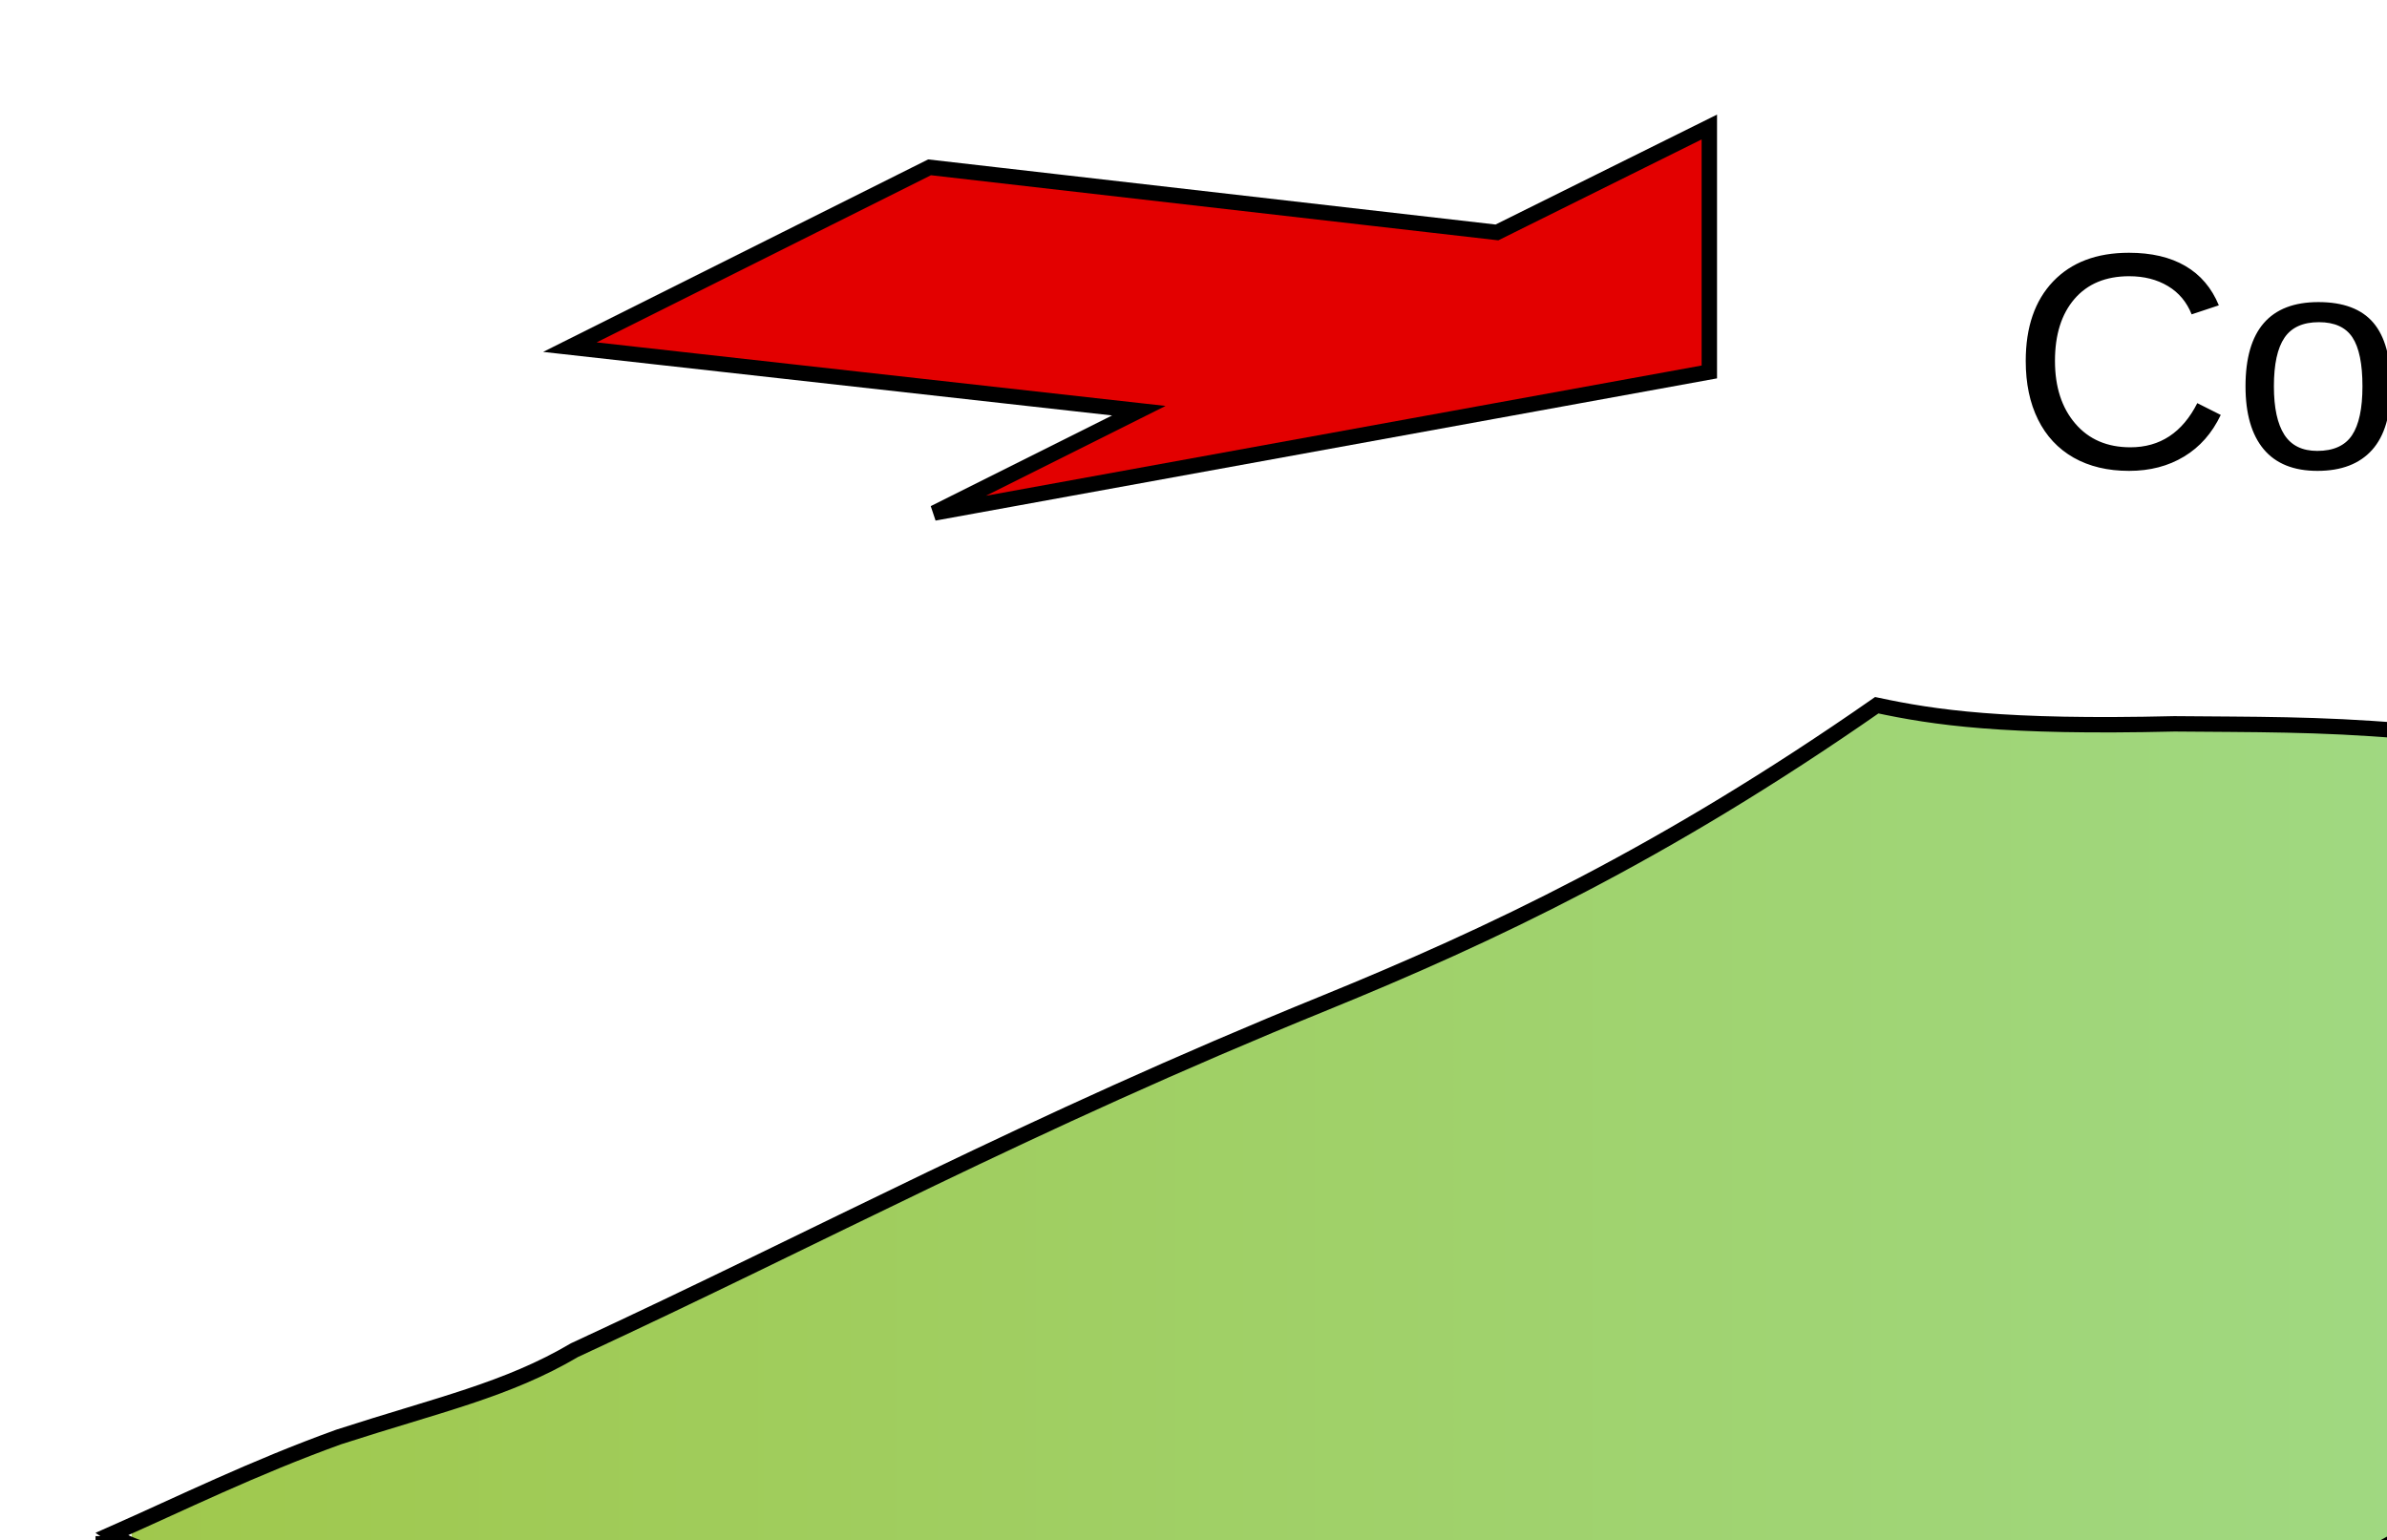
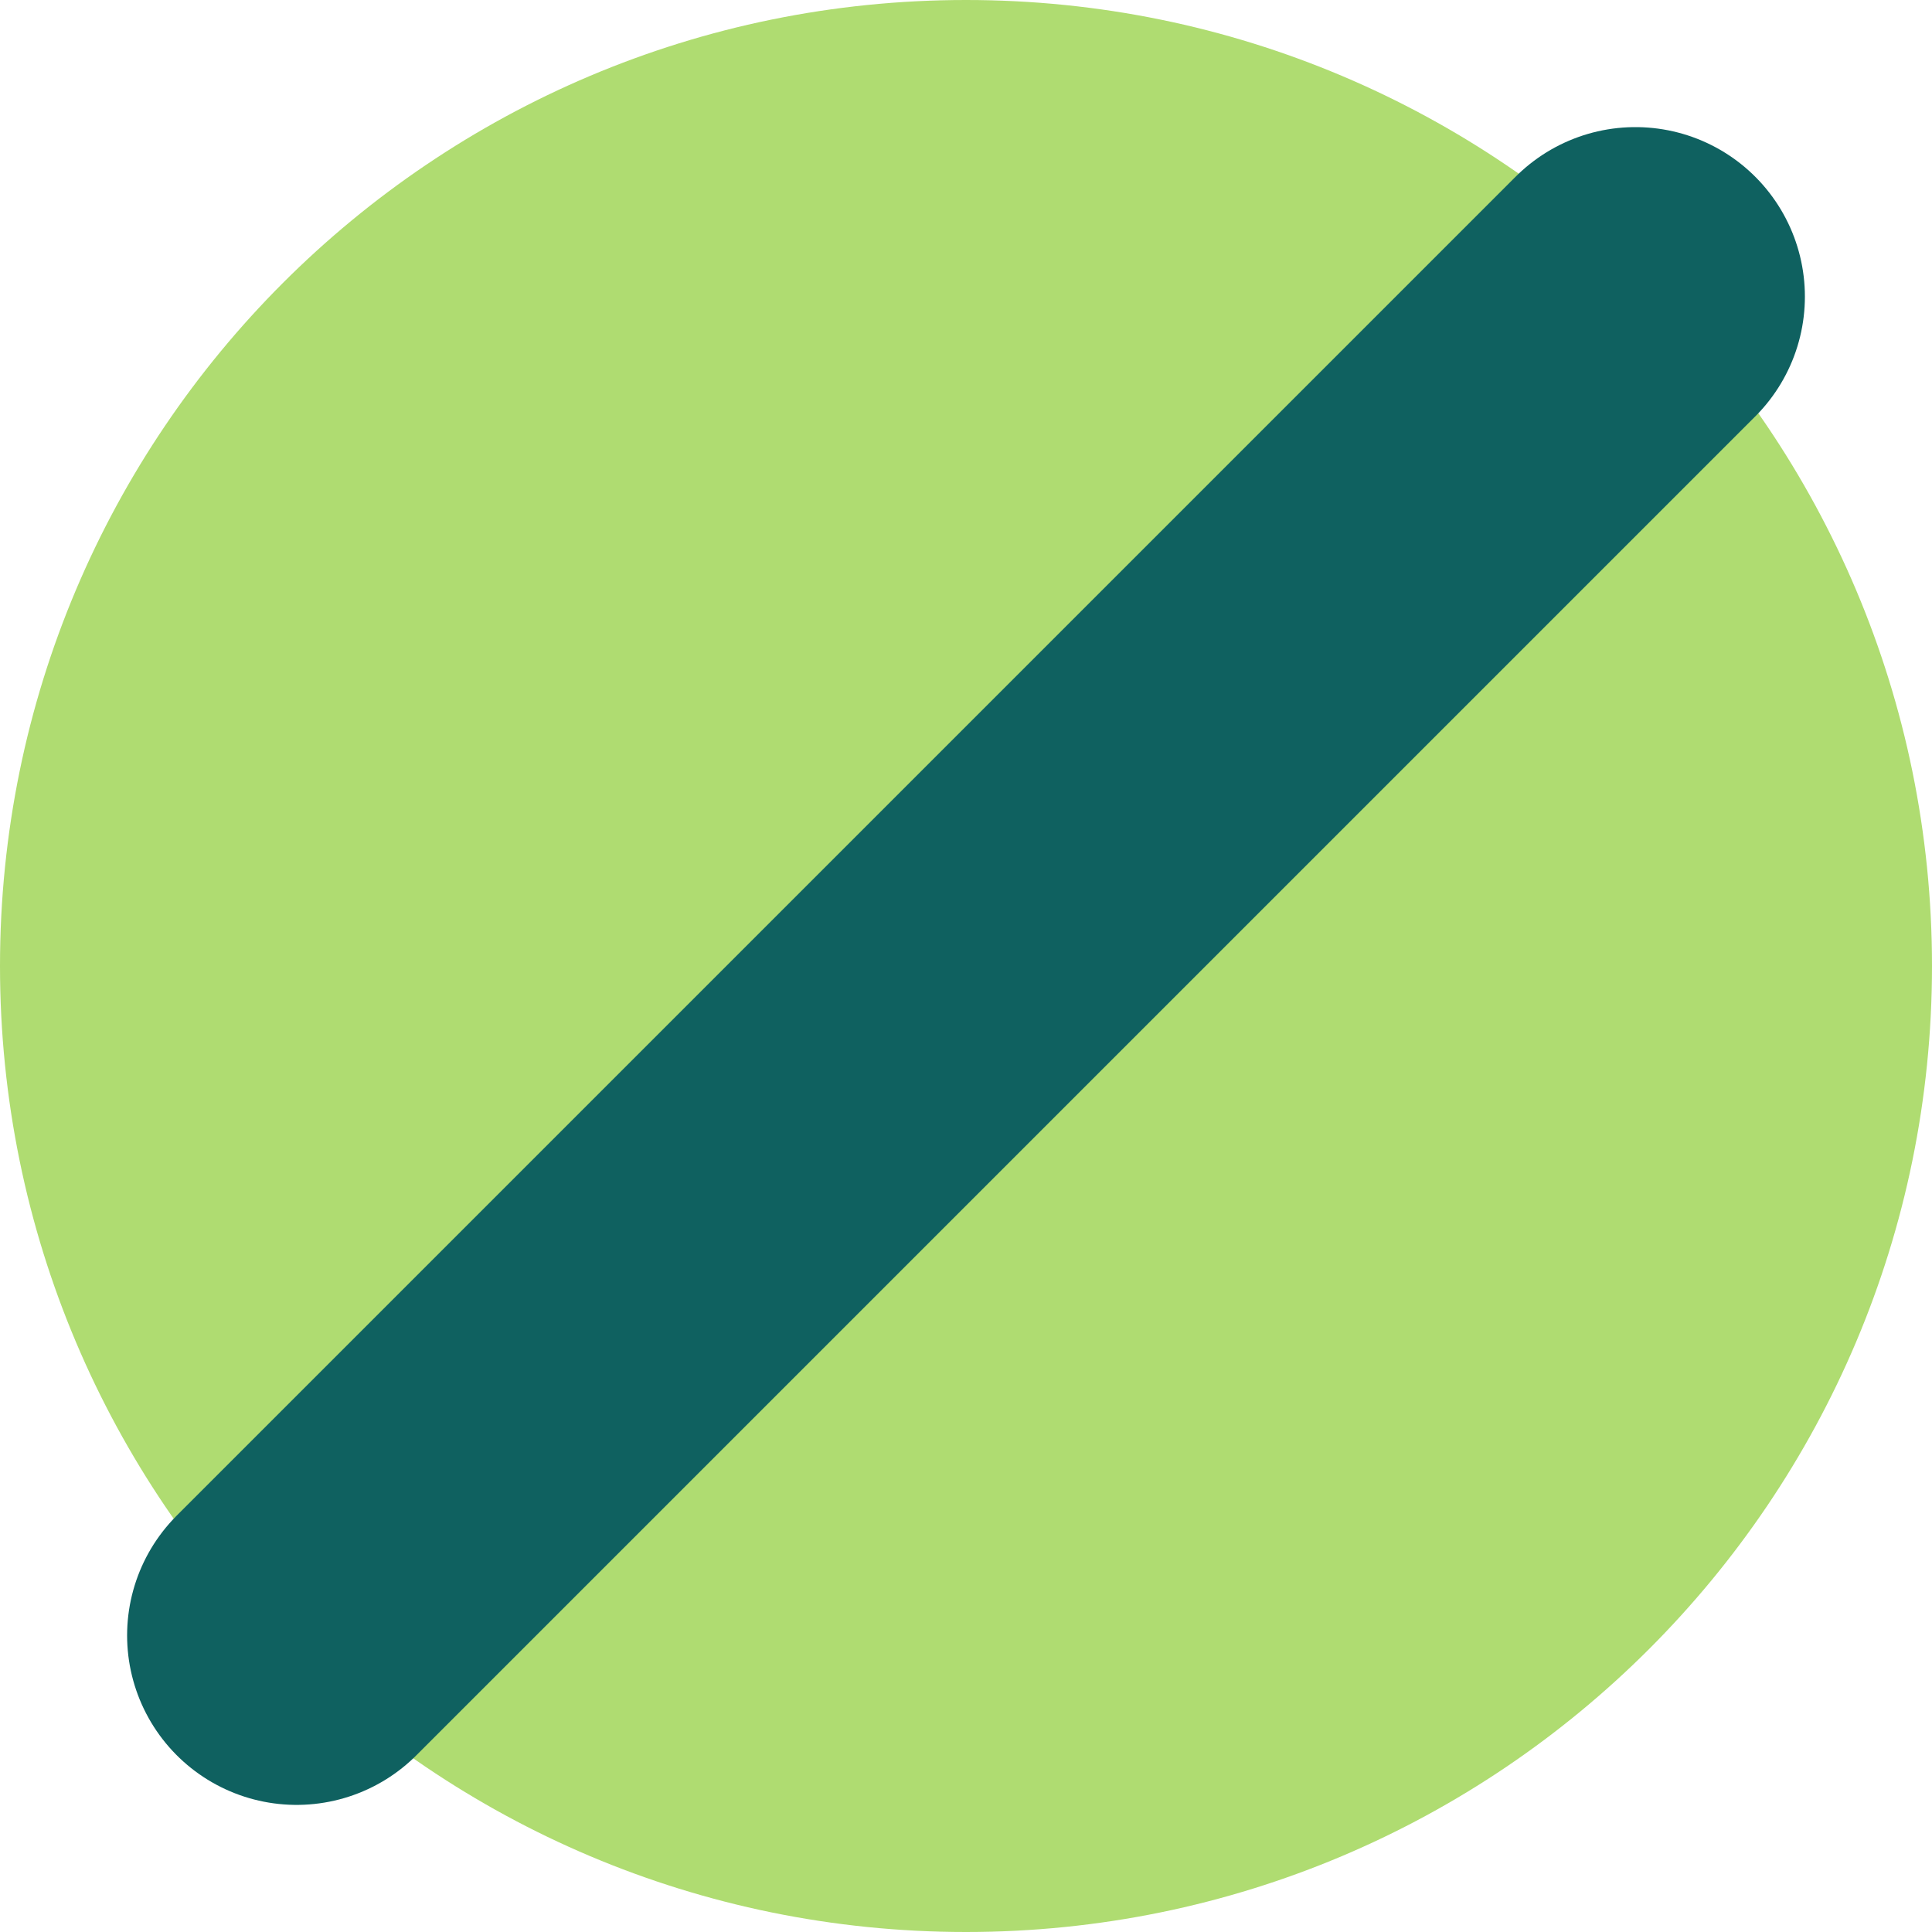
- <svg xmlns="http://www.w3.org/2000/svg" xmlns:xlink="http://www.w3.org/1999/xlink" id="svg2" viewBox="0 0 310 200" version="1.0">
-   <defs id="defs5">
-     <linearGradient id="linearGradient3358">
-       <stop id="stop3360" offset="0" style="stop-color:#a0c84d;stop-opacity:1;" />
-       <stop id="stop3362" offset="1" style="stop-color:#a0e2a0;stop-opacity:1;" />
-     </linearGradient>
-     <linearGradient id="linearGradient3340">
-       <stop style="stop-color:#82a317;stop-opacity:1;" offset="0" id="stop3342" />
-       <stop style="stop-color:#a0e2a0;stop-opacity:1;" offset="1" id="stop3344" />
-     </linearGradient>
-     <linearGradient xlink:href="#linearGradient3340" id="linearGradient3346" x1="299.271" y1="167.865" x2="569.782" y2="281.26" gradientUnits="userSpaceOnUse" gradientTransform="translate(-18,0)" />
-     <linearGradient xlink:href="#linearGradient3358" id="linearGradient3356" x1="35.081" y1="155.804" x2="505.003" y2="155.804" gradientUnits="userSpaceOnUse" gradientTransform="translate(-18,0)" />
-   </defs>
-   <g id="layer2" style="display:inline">
-     <path style="fill:#e1d183;fill-opacity:1;stroke:none;stroke-width:1px;stroke-linecap:butt;stroke-linejoin:miter;stroke-opacity:1" d="M 234.737,283.757 C 232.642,284.22 232.257,287.115 230.831,288.486 C 180.272,358.982 145.15,417.769 102.881,482.571 C 99.872,487.4 96.514,492.055 93.828,497.045 C 94.38,499.092 97.872,498.133 99.61,498.864 C 212.237,516.111 326.475,534.972 439.129,552.035 C 439.082,468.288 439.216,384.182 439.116,300.316 C 437.192,298.396 434.006,298.236 431.545,297.203 C 414.68,292.375 397.673,287.68 380.267,285.269 C 366.991,283.696 353.524,284.292 340.16,284.512 C 319.252,286.137 298.187,286.29 277.193,286.353 C 263.632,286.334 250.082,285.786 236.662,283.807 C 236.026,283.78 235.39,283.707 234.737,283.757 z" id="path3320" />
-     <path style="fill:#e1d183;fill-opacity:1;stroke:none;stroke-width:1px;stroke-linecap:butt;stroke-linejoin:miter;stroke-opacity:1" d="M 563.887,227.61 C 549.007,241.051 532.44,252.562 515.04,262.611 C 491.067,276.55 466.044,288.57 440.771,299.952 C 439.761,302.282 440.636,305.274 440.343,307.854 C 440.343,388.207 439.538,470.172 439.538,550.525 C 503.759,503.662 568.829,452.332 632.756,403.538 C 633.484,330.687 633.062,256.925 633.071,184.046 C 606.14,190.831 571.295,221.663 563.887,227.61 z" id="path3322" />
-     <path style="fill:#e1d183;fill-opacity:1;stroke:none;stroke-width:1px;stroke-linecap:butt;stroke-linejoin:miter;stroke-opacity:1" d="M 14.245,200.404 C 13.393,203.394 14.103,206.852 13.847,210.018 C 13.519,275.673 13.672,341.332 12.93,406.985 C 13.296,409.009 12.05,411.82 13.465,413.366 C 52.534,419.568 94.367,426.952 133.498,432.744 C 176.931,360.952 224.94,291.978 270.921,221.771 C 271.141,219.902 268.352,220.429 267.162,220.005 C 252.083,218.004 236.962,216.306 221.733,216.455 C 201.918,216.384 182.274,220.023 162.452,219.701 C 150.962,219.869 139.502,218.365 128.505,215.008 C 111.853,210.528 94.857,207.155 77.595,206.352 C 60.493,204.995 43.233,205.232 26.174,203.324 C 22.28,202.83 18.486,201.836 14.849,200.329 L 14.449,200.379 L 14.245,200.404 z" id="path3324" />
-     <path style="fill:#e1d183;fill-opacity:1;stroke:none;stroke-width:1px;stroke-linecap:butt;stroke-linejoin:miter;stroke-opacity:1" d="M 491.382,101.423 C 420.844,139.943 344.439,181.701 273.991,220.437 C 261.168,239.592 245.628,262.53 233.095,281.869 C 301.331,246.706 371.558,208.26 440.054,171.639 C 460.602,145.054 474.063,126.067 491.382,101.423 z" id="path3326" />
-     <path style="fill:#9b483a;fill-opacity:1;fill-rule:evenodd;stroke:none;stroke-width:1px;stroke-linecap:butt;stroke-linejoin:miter;stroke-opacity:1" d="M 439.276,351.926 C 237.692,341.746 213.558,342.398 205.798,323.453 L 193.839,341.107 C 200.436,353.421 192.542,363.595 440.415,371.288 C 476.148,353.106 486.57,350.192 533.696,318.721 C 568.515,295.468 633.247,260.272 633.379,259.34 C 634.232,253.323 633.642,239.01 633.486,239.142 C 623.64,247.514 574.196,273.844 537.09,298.405 C 505.661,319.203 472.081,335.257 439.276,351.926 z" id="path3289" />
-     <path style="fill:#9b483a;fill-opacity:1;fill-rule:evenodd;stroke:none;stroke-width:1px;stroke-linecap:butt;stroke-linejoin:miter;stroke-opacity:1" d="M 464.333,138.379 C 409.325,163.544 356.788,193.269 304.314,223.228 C 291.426,229.902 268.341,241.364 252.494,251.132 C 246.282,240.103 175.471,258.548 120.948,252.271 C 93.978,246.915 74.613,239.081 12.751,244.868 L 12.181,261.952 C 46.245,260.62 81.575,260.708 104.434,266.507 C 187.45,279.277 234.135,259.438 241.104,270.494 C 278.899,250.952 313.678,232.466 345.316,214.117 C 380.992,194.391 415.452,175.065 448.388,159.449 L 464.333,138.379 z" id="path3291" />
-     <path style="fill:#9b733a;fill-opacity:1;fill-rule:evenodd;stroke:none;stroke-width:1px;stroke-linecap:butt;stroke-linejoin:miter;stroke-opacity:1" d="M 171.63,375.274 C 159.78,354.033 60.483,353.759 11.612,350.787 L 12.181,403.747 C 52.985,408.74 130.77,412.516 138.602,424.817 L 171.63,375.274 z" id="path3297" />
-     <path style="fill:#9b733a;fill-opacity:1;fill-rule:evenodd;stroke:none;stroke-width:1px;stroke-linecap:butt;stroke-linejoin:miter;stroke-opacity:1;display:inline" d="M 134.615,431.651 C 139.717,448.214 160.299,445.858 178.464,446.457 C 265.591,456.517 350.932,452.286 439.846,476.638 C 507.095,430.567 573.683,384.76 633.462,341.676 L 634.032,390.08 C 598.104,417.414 566.577,444.748 525.265,472.082 C 487.526,499.509 467.18,516.5 438.137,538.709 C 369.953,525.728 286.925,509.444 207.506,506.25 C 188.72,503.974 107.124,503.435 103.295,477.208 L 134.615,431.651 z" id="path3300" />
-     <path style="fill:url(#linearGradient3346);fill-opacity:1;stroke:none;stroke-width:1px;stroke-linecap:butt;stroke-linejoin:miter;stroke-opacity:1" d="M 531.299,167.916 C 521.386,167.865 511.575,169.727 501.705,170.229 C 495.243,171.18 488.941,173.204 482.362,173.251 C 468.486,173.897 454.586,172.604 440.736,172.446 C 372.816,208.797 304.807,244.987 236.973,281.494 C 236.069,283.817 240.545,282.877 242.046,283.503 C 262.874,286.108 283.941,285.373 304.884,285.127 C 317.152,284.922 329.438,284.424 341.641,283.493 C 357.723,283.258 373.917,282.541 389.754,285.769 C 406.759,289.108 423.557,293.445 439.968,298.984 C 447.712,295.948 455.244,292.046 462.862,288.583 C 497.561,271.96 532.37,254.197 561.292,228.431 C 581.141,211.332 603.31,197.256 626.832,185.734 C 627.874,184.773 630.574,184.565 630.355,182.877 C 627.467,180.467 623.565,179.398 620.125,177.907 C 605.613,172.729 589.932,173.565 574.879,171.14 C 560.437,169.101 545.904,167.564 531.299,167.916 z" id="path3338" />
-     <path style="fill:url(#linearGradient3356);fill-opacity:1;stroke:none;stroke-width:1px;stroke-linecap:butt;stroke-linejoin:miter;stroke-opacity:1" d="M 243.616,92.403 C 225.883,104.369 207.45,115.392 187.809,123.962 C 167.887,132.647 147.802,140.87 128.228,150.277 C 107.832,159.891 87.606,169.907 67.19,179.445 C 55.075,184.238 42.2,187.107 30.369,192.724 C 25.992,194.846 21.181,196.331 17.115,198.972 C 16.737,200.887 19.65,200.764 20.877,201.287 C 35.503,204.35 50.595,203.706 65.46,204.722 C 81.014,205.519 96.693,206.427 111.905,209.965 C 124.001,212.107 135.467,216.848 147.751,217.986 C 177.792,221.23 207.737,213.32 237.777,215.909 C 249.582,216.599 261.284,218.692 273.074,219.319 C 278.599,217.617 283.55,214.174 288.762,211.629 C 354.883,175.566 420.778,139.047 486.803,102.784 C 487.864,100.816 484.413,101.336 483.142,101.081 C 461.387,100.444 439.519,99.686 417.875,102.459 C 394.173,104.667 369.996,105.685 346.581,100.507 C 326.885,96.55 306.843,94.447 286.752,94.457 C 272.513,94.249 258.182,94.946 244.119,92.289 L 243.727,92.378 L 243.616,92.403 z" id="path3348" />
-     <path style="opacity:0.167;fill:#000000;fill-opacity:1;stroke:none;stroke-width:1px;stroke-linecap:butt;stroke-linejoin:miter;stroke-opacity:1;display:inline" d="M 631.313,185.494 C 600.614,199.128 573.735,219.818 548.1,241.074 C 515.423,265.866 477.581,283.173 440.615,300.525 C 439.619,338.467 440.473,376.945 440.188,415.093 C 440.378,459.739 439.808,504.555 440.473,549.094 C 459.719,535.809 478.342,520.361 497.352,506.252 C 542.473,471.551 588.192,437.349 632.95,402.352 C 632.747,330.235 633.448,258.094 632.345,185.992 L 631.456,185.458 L 631.313,185.494 z" id="path3364" />
-     <path style="opacity:0.167;fill:#000000;fill-opacity:1;stroke:none;stroke-width:1px;stroke-linecap:butt;stroke-linejoin:miter;stroke-opacity:1;display:inline" d="M 486.997,104.231 C 449.974,124.045 413.313,144.533 376.471,164.7 C 342.987,183.199 309.384,201.527 276.074,220.313 C 264.469,237.099 253.349,254.286 242.074,271.314 C 240.751,273.667 236.368,278.16 235.404,280.663 C 236.02,282.65 240.849,277.806 242.017,277.442 C 308.059,242.283 374,206.933 439.998,171.691 C 455.904,149.928 476.262,123.693 491.766,101.627 C 492.335,101.031 488.309,104.248 486.997,104.231 z" id="path3368" />
-   </g>
-   <g id="layer4" style="display:inline">
-     <text xml:space="preserve" style="font-size:40px;font-style:normal;font-variant:normal;font-weight:normal;font-stretch:normal;text-align:start;line-height:125%;writing-mode:lr-tb;text-anchor:start;fill:#000000;fill-opacity:1;stroke:none;stroke-width:1px;stroke-linecap:butt;stroke-linejoin:miter;stroke-opacity:1;font-family:Arial;-inkscape-font-specification:Arial" x="261.049" y="60.767" id="text3380">
-       <tspan id="tspan3382" x="261.049" y="60.767">
-         <tspan x="261.049" y="60.767" id="tspan3384">Compression</tspan>
-       </tspan>
-     </text>
-   </g>
-   <g id="layer1" style="display:inline">
-     <path style="fill:#e30000;fill-opacity:1;fill-rule:evenodd;stroke:#000000;stroke-width:2;stroke-linecap:butt;stroke-linejoin:miter;stroke-miterlimit:4;stroke-dasharray:none;stroke-opacity:1" d="M 74.01,45.086 L 120.719,21.731 L 194.408,30.187 L 221.991,16.496 L 221.991,48.307 L 121.323,66.628 L 147.9,53.34 L 74.01,45.086 z" id="path2470" />
-     <path style="fill:#e30000;fill-opacity:1;fill-rule:evenodd;stroke:#000000;stroke-width:2;stroke-linecap:butt;stroke-linejoin:miter;stroke-miterlimit:4;stroke-dasharray:none;stroke-opacity:1" d="M 678.128,65.373 L 631.419,88.728 L 557.73,80.272 L 530.147,93.962 L 530.147,62.152 L 630.815,43.83 L 604.238,57.118 L 678.128,65.373 z" id="path3242" />
-     <path style="fill:none;fill-rule:evenodd;stroke:#000000;stroke-width:4;stroke-linecap:butt;stroke-linejoin:miter;stroke-miterlimit:4;stroke-dasharray:none;stroke-opacity:1" d="M 274.338,219.643 L 90.481,498.2" id="path3264" />
-     <path style="fill:none;fill-rule:evenodd;stroke:#000000;stroke-width:2;stroke-linecap:butt;stroke-linejoin:miter;stroke-miterlimit:4;stroke-dasharray:none;stroke-opacity:1" d="M 14.449,199.273 C 23.738,205.608 52.416,203.649 77.835,205.952 C 91.842,206.222 109.474,209.251 126.961,214.005 C 153.918,222.741 175.742,218.647 198.636,217.227 C 231.874,213.337 251.189,218.2 274.671,220.163 L 491.376,100.855 C 466.142,99.996 444.297,98.663 418.209,101.965 C 399.153,103.694 379.191,105.176 357.288,102.063 C 315.972,93.578 302.908,94.206 282.391,94.01 C 260.152,94.541 251.165,93.178 243.735,91.594 C 215.959,110.953 193.459,121.519 172.06,130.25 C 133.105,146.103 107.095,160.316 74.614,175.349 C 65.836,180.531 56.988,182.42 44.011,186.624 C 32.845,190.65 23.567,195.247 14.449,199.273 z" id="path3266" />
-     <path style="fill:none;fill-rule:evenodd;stroke:#000000;stroke-width:2;stroke-linecap:butt;stroke-linejoin:miter;stroke-miterlimit:4;stroke-dasharray:none;stroke-opacity:1" d="M 133.404,433.057 L 12.603,413.729 L 13.408,199.509" id="path3268" />
-     <path style="fill:none;fill-rule:evenodd;stroke:#000000;stroke-width:2;stroke-linecap:butt;stroke-linejoin:miter;stroke-miterlimit:4;stroke-dasharray:none;stroke-opacity:1" d="M 439.855,298.753 L 439.668,551.255 L 90.957,498.103" id="path3270" />
-     <path style="fill:none;fill-rule:evenodd;stroke:#000000;stroke-width:2;stroke-linecap:butt;stroke-linejoin:miter;stroke-miterlimit:4;stroke-dasharray:none;stroke-opacity:1" d="M 633.414,183.792 L 633.414,403.649 L 439.327,551.831" id="path3272" />
-     <path style="fill:none;fill-rule:evenodd;stroke:#000000;stroke-width:2;stroke-linecap:butt;stroke-linejoin:miter;stroke-miterlimit:4;stroke-dasharray:none;stroke-opacity:1" d="M 233.266,282.793 C 267.251,288.378 298.773,285.433 330.711,284.875 C 355.638,282.079 379.607,283.11 402.387,288.902 C 415.537,292.119 425.13,294.343 440.327,299.607 C 484.211,279.817 525.719,259.022 554.595,234.944 C 581.914,210.085 607.523,195.489 632.713,183.402 C 618.557,173.988 602.249,173.183 586.004,172.128 C 523.041,162.762 524.414,169.481 499.832,169.712 C 479.967,175.929 460.102,171.626 440.237,172.128 L 233.266,282.793 z" id="path3274" />
-     <path style="fill:none;fill-rule:evenodd;stroke:#000000;stroke-width:2.1;stroke-linecap:butt;stroke-linejoin:miter;stroke-miterlimit:4;stroke-dasharray:none;stroke-opacity:1" d="M 440.473,172.176 L 492.363,100.536" id="path3276" />
-     <path style="fill:none;fill-rule:evenodd;stroke:#000000;stroke-width:4;stroke-linecap:butt;stroke-linejoin:miter;stroke-miterlimit:4;stroke-dasharray:none;stroke-opacity:1;display:inline" d="M 210.716,342.859 L 168.033,405.676 L 188.972,389.569" id="path3311" />
-     <path style="fill:none;fill-rule:evenodd;stroke:#000000;stroke-width:4;stroke-linecap:butt;stroke-linejoin:miter;stroke-miterlimit:4;stroke-dasharray:none;stroke-opacity:1;display:inline" d="M 188.569,325.142 L 231.252,262.325 L 210.313,278.432" id="path3313" />
-   </g>
+ <svg xmlns="http://www.w3.org/2000/svg" version="1.1" id="Layer_1" x="0px" y="0px" viewBox="0 0 22.8 22.8" style="enable-background:new 0 0 22.8 22.8;" xml:space="preserve">
+   <style type="text/css">
+ 	.st0{fill:#AFDC71;}
+ 	.st1{fill:none;stroke:#0F6160;stroke-width:4;stroke-linecap:round;stroke-miterlimit:10;}
+ </style>
+   <circle class="st0" cx="11.4" cy="11.4" r="11.4" />
+   <line class="st1" x1="3.5" y1="19.3" x2="19.3" y2="3.5" />
</svg>
